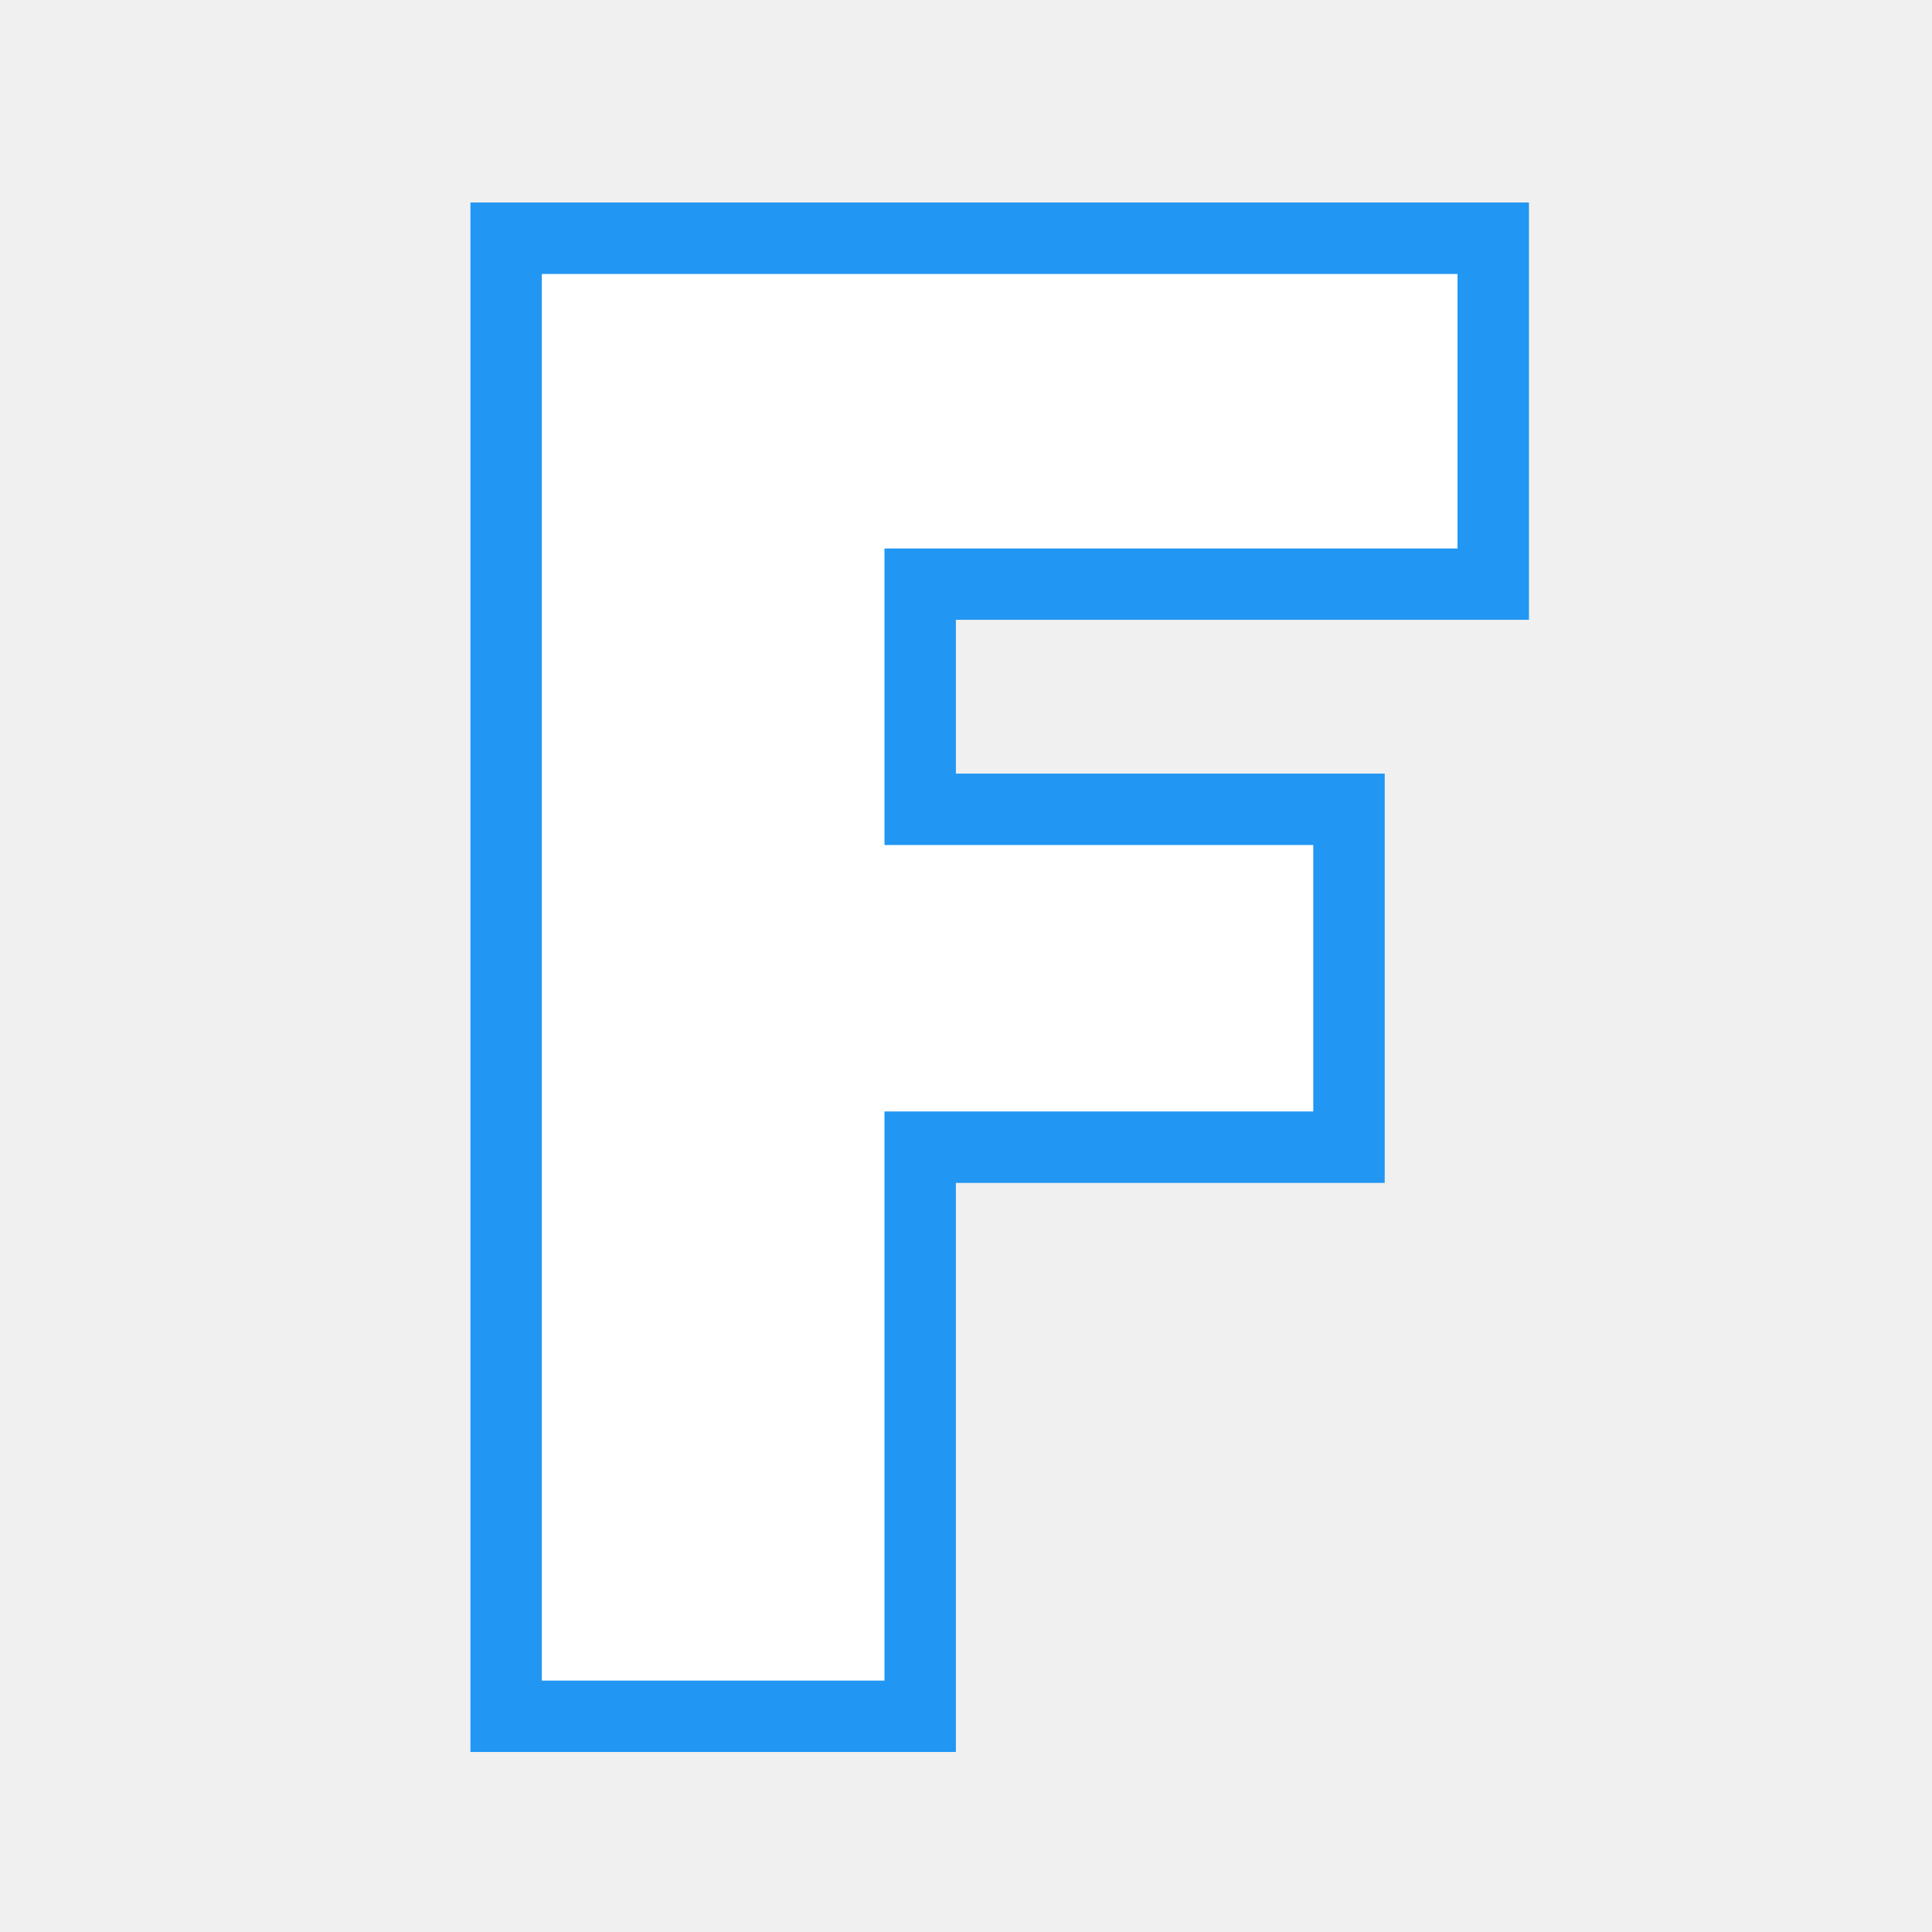
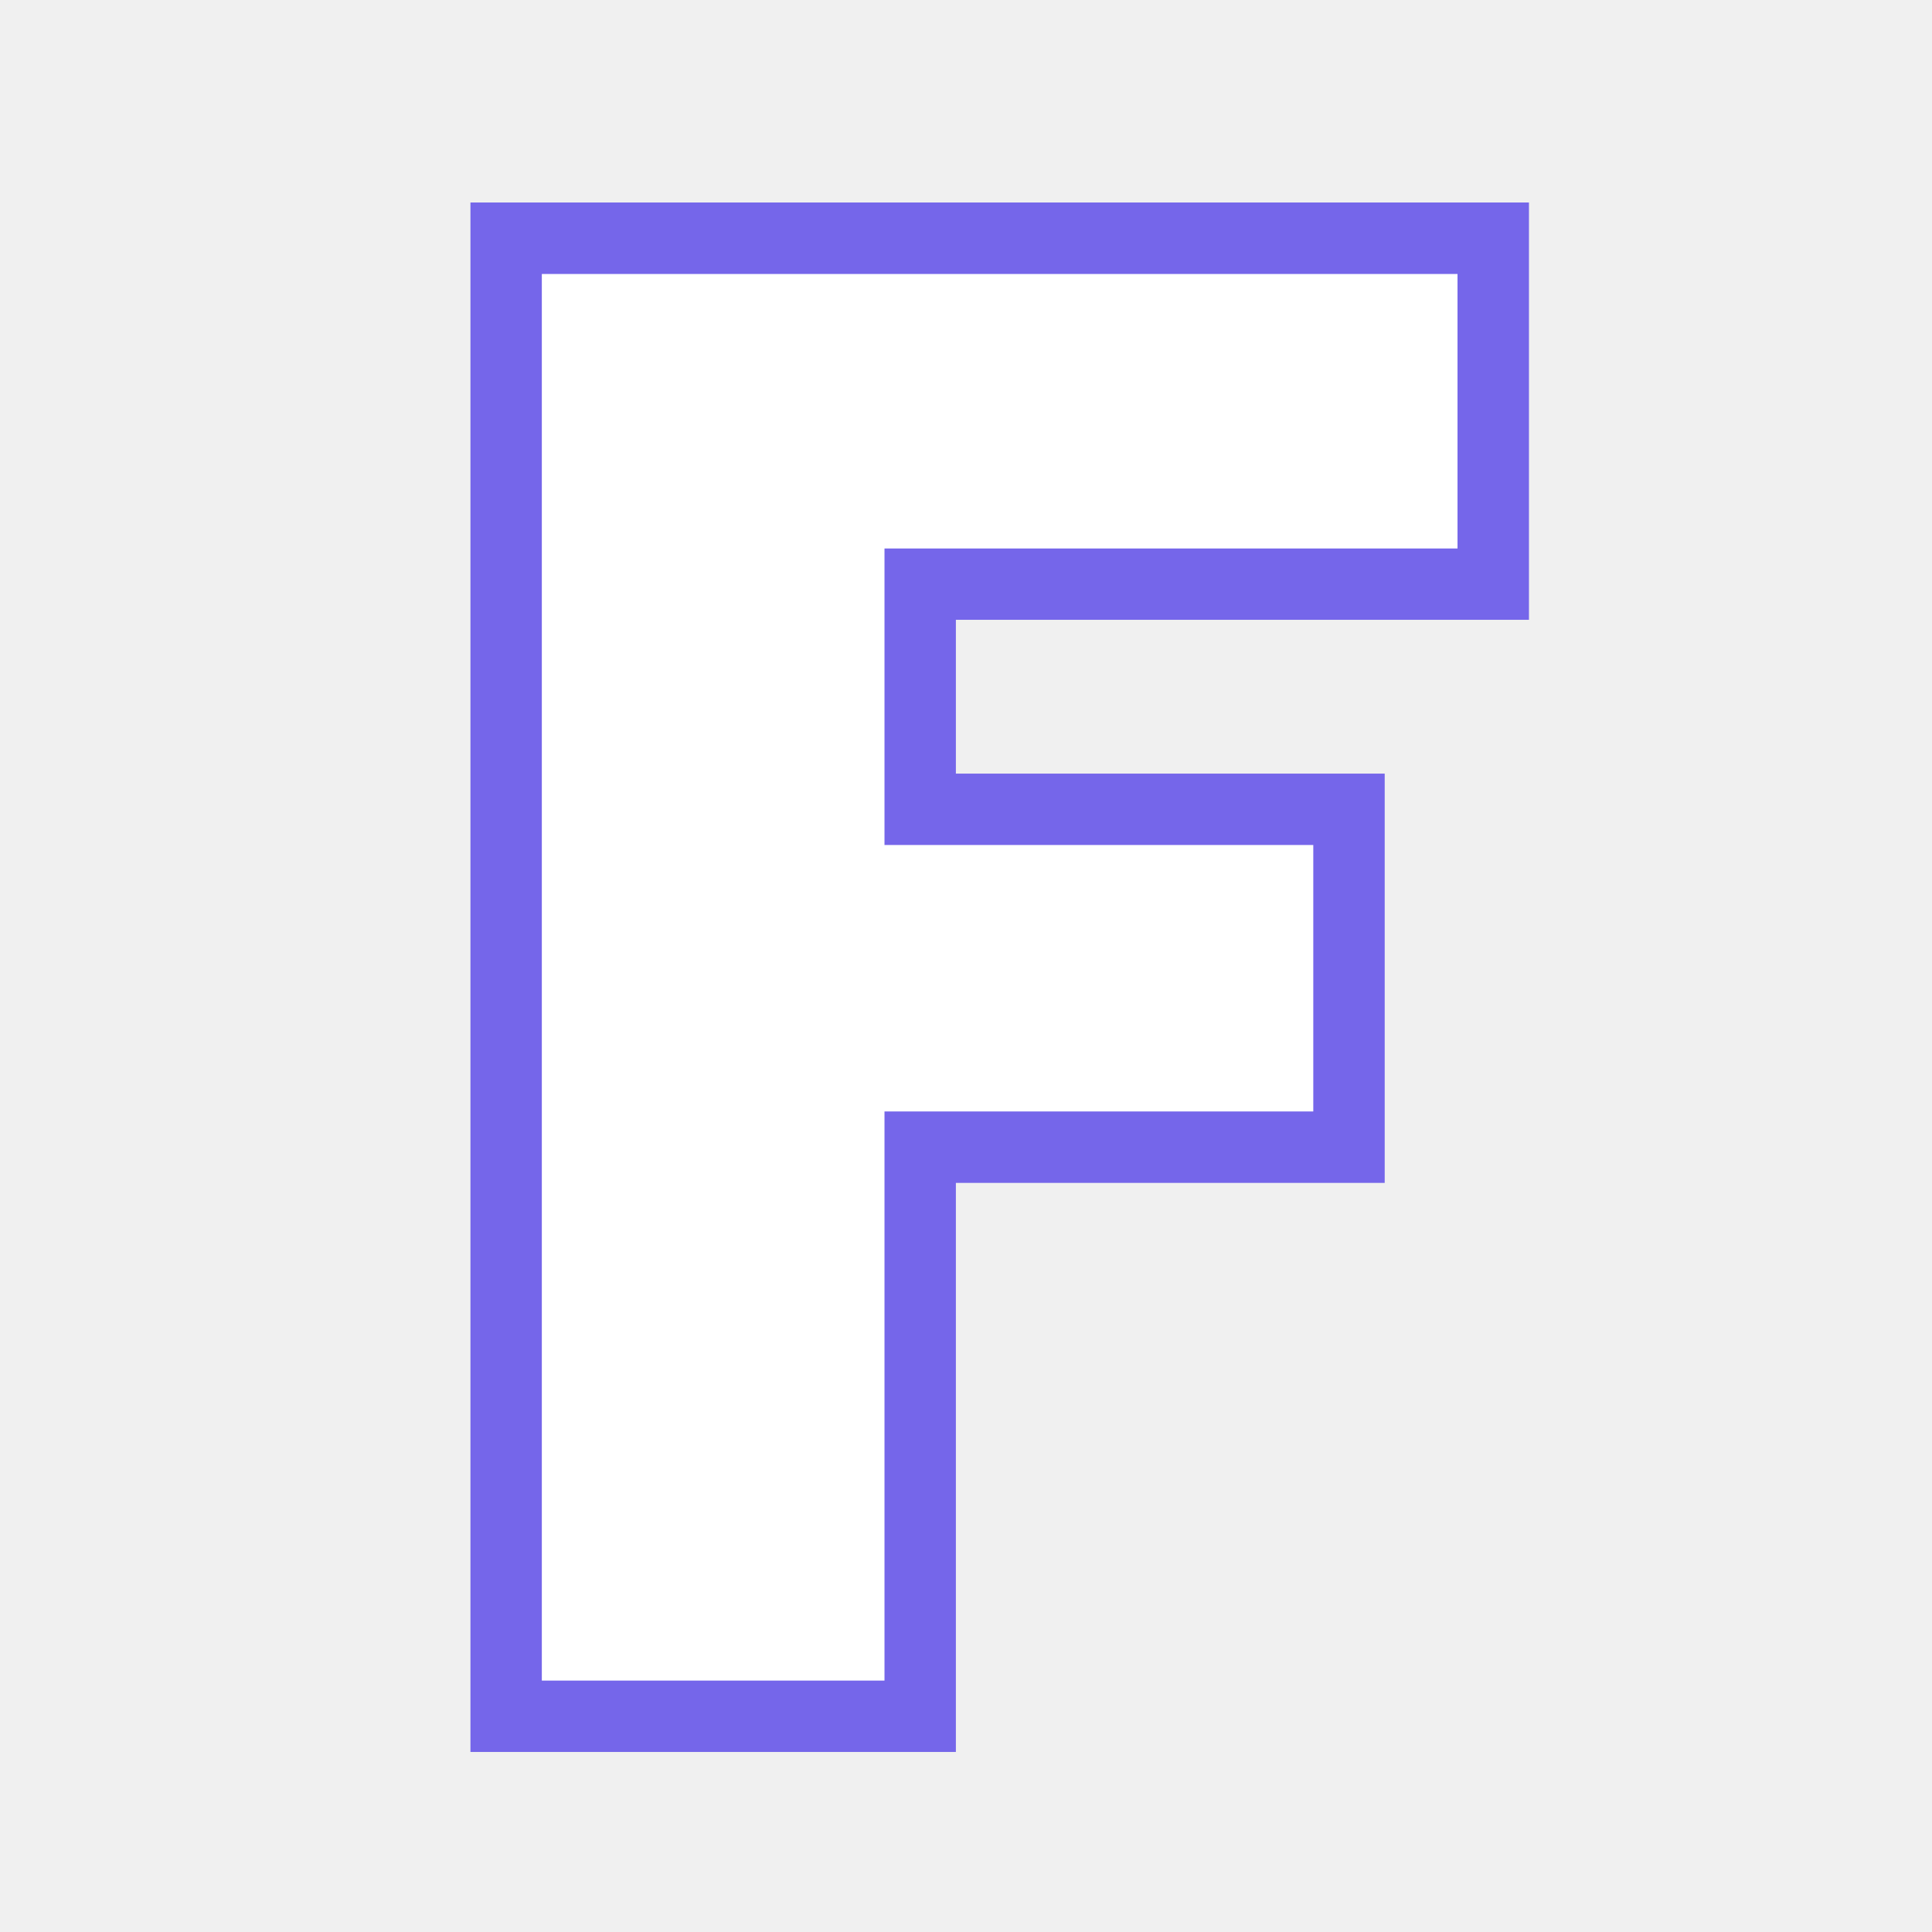
- <svg xmlns="http://www.w3.org/2000/svg" width="300" zoomAndPan="magnify" viewBox="0 0 224.88 225" height="300" preserveAspectRatio="xMidYMid meet" version="1.2">
-   <defs />
-   <g id="cb433d1e30">
-     <g style="fill:#2196f3;fill-opacity:1;">
-       <g transform="translate(48.57235, 195.7203)">
-         <path style="stroke:none" d="M 129.43 -163.82 L 129.43 -123.539 L 54.375 -123.539 L 54.375 -131.852 L 62.688 -131.852 L 62.688 -97.312 L 54.375 -97.312 L 54.375 -105.625 L 112.629 -105.625 L 112.629 -57.961 L 54.375 -57.961 L 54.375 -66.277 L 62.688 -66.277 L 62.688 8.312 L 6.156 8.312 L 6.156 -172.137 L 129.43 -172.137 Z M 112.801 -163.82 L 121.117 -163.82 L 121.117 -155.508 L 14.469 -155.508 L 14.469 -163.82 L 22.781 -163.82 L 22.781 0 L 14.469 0 L 14.469 -8.312 L 54.375 -8.312 L 54.375 0 L 46.059 0 L 46.059 -74.59 L 104.312 -74.59 L 104.312 -66.277 L 96 -66.277 L 96 -97.312 L 104.312 -97.312 L 104.312 -89 L 46.059 -89 L 46.059 -140.164 L 121.117 -140.164 L 121.117 -131.852 L 112.801 -131.852 Z M 112.801 -163.82 " />
-       </g>
-     </g>
-     <g style="fill:#ffffff;fill-opacity:1;">
-       <g transform="translate(48.57235, 195.7203)">
-         <path style="stroke:none" d="M 121.109 -163.812 L 121.109 -131.844 L 54.375 -131.844 L 54.375 -97.312 L 104.312 -97.312 L 104.312 -66.281 L 54.375 -66.281 L 54.375 0 L 14.469 0 L 14.469 -163.812 Z M 121.109 -163.812 " />
+ <svg xmlns="http://www.w3.org/2000/svg" width="300" zoomAndPan="magnify" viewBox="0 0 224.88 225" height="300" preserveAspectRatio="xMidYMid meet" version="1.0">
+   <defs>
+     <g />
+     <clipPath id="adfdac384c">
+       <path d="M 41 0.059 L 188 0.059 L 188 224.938 L 41 224.938 Z M 41 0.059 " clip-rule="nonzero" />
+     </clipPath>
+     <clipPath id="9ac16184a0">
+       <rect x="0" width="147" y="0" height="225" />
+     </clipPath>
+   </defs>
+   <g clip-path="url(#adfdac384c)">
+     <g transform="matrix(1, 0, 0, 1, 41, -0.000000000000003234)">
+       <g clip-path="url(#9ac16184a0)">
+         <g fill="#7566ea" fill-opacity="1">
+           <g transform="translate(7.572352, 195.7203)">
+             <g>
+               <path d="M 129.43 -163.82 L 129.43 -123.539 L 54.375 -123.539 L 54.375 -131.852 L 62.688 -131.852 L 62.688 -97.312 L 54.375 -97.312 L 54.375 -105.625 L 112.629 -105.625 L 112.629 -57.961 L 54.375 -57.961 L 54.375 -66.277 L 62.688 -66.277 L 62.688 8.312 L 6.156 8.312 L 6.156 -172.137 L 129.43 -172.137 Z M 112.801 -163.82 L 121.117 -163.82 L 121.117 -155.508 L 14.469 -155.508 L 14.469 -163.82 L 22.781 -163.82 L 22.781 0 L 14.469 0 L 14.469 -8.312 L 54.375 -8.312 L 54.375 0 L 46.059 0 L 46.059 -74.59 L 104.312 -74.59 L 104.312 -66.277 L 96 -66.277 L 96 -97.312 L 104.312 -97.312 L 104.312 -89 L 46.059 -89 L 46.059 -140.164 L 121.117 -140.164 L 121.117 -131.852 L 112.801 -131.852 Z M 112.801 -163.82 " />
+             </g>
+           </g>
+         </g>
+         <g fill="#ffffff" fill-opacity="1">
+           <g transform="translate(7.572352, 195.7203)">
+             <g>
+               <path d="M 121.109 -163.812 L 121.109 -131.844 L 54.375 -131.844 L 54.375 -97.312 L 104.312 -97.312 L 104.312 -66.281 L 54.375 -66.281 L 54.375 0 L 14.469 0 L 14.469 -163.812 Z M 121.109 -163.812 " />
+             </g>
+           </g>
+         </g>
      </g>
    </g>
  </g>
</svg>
